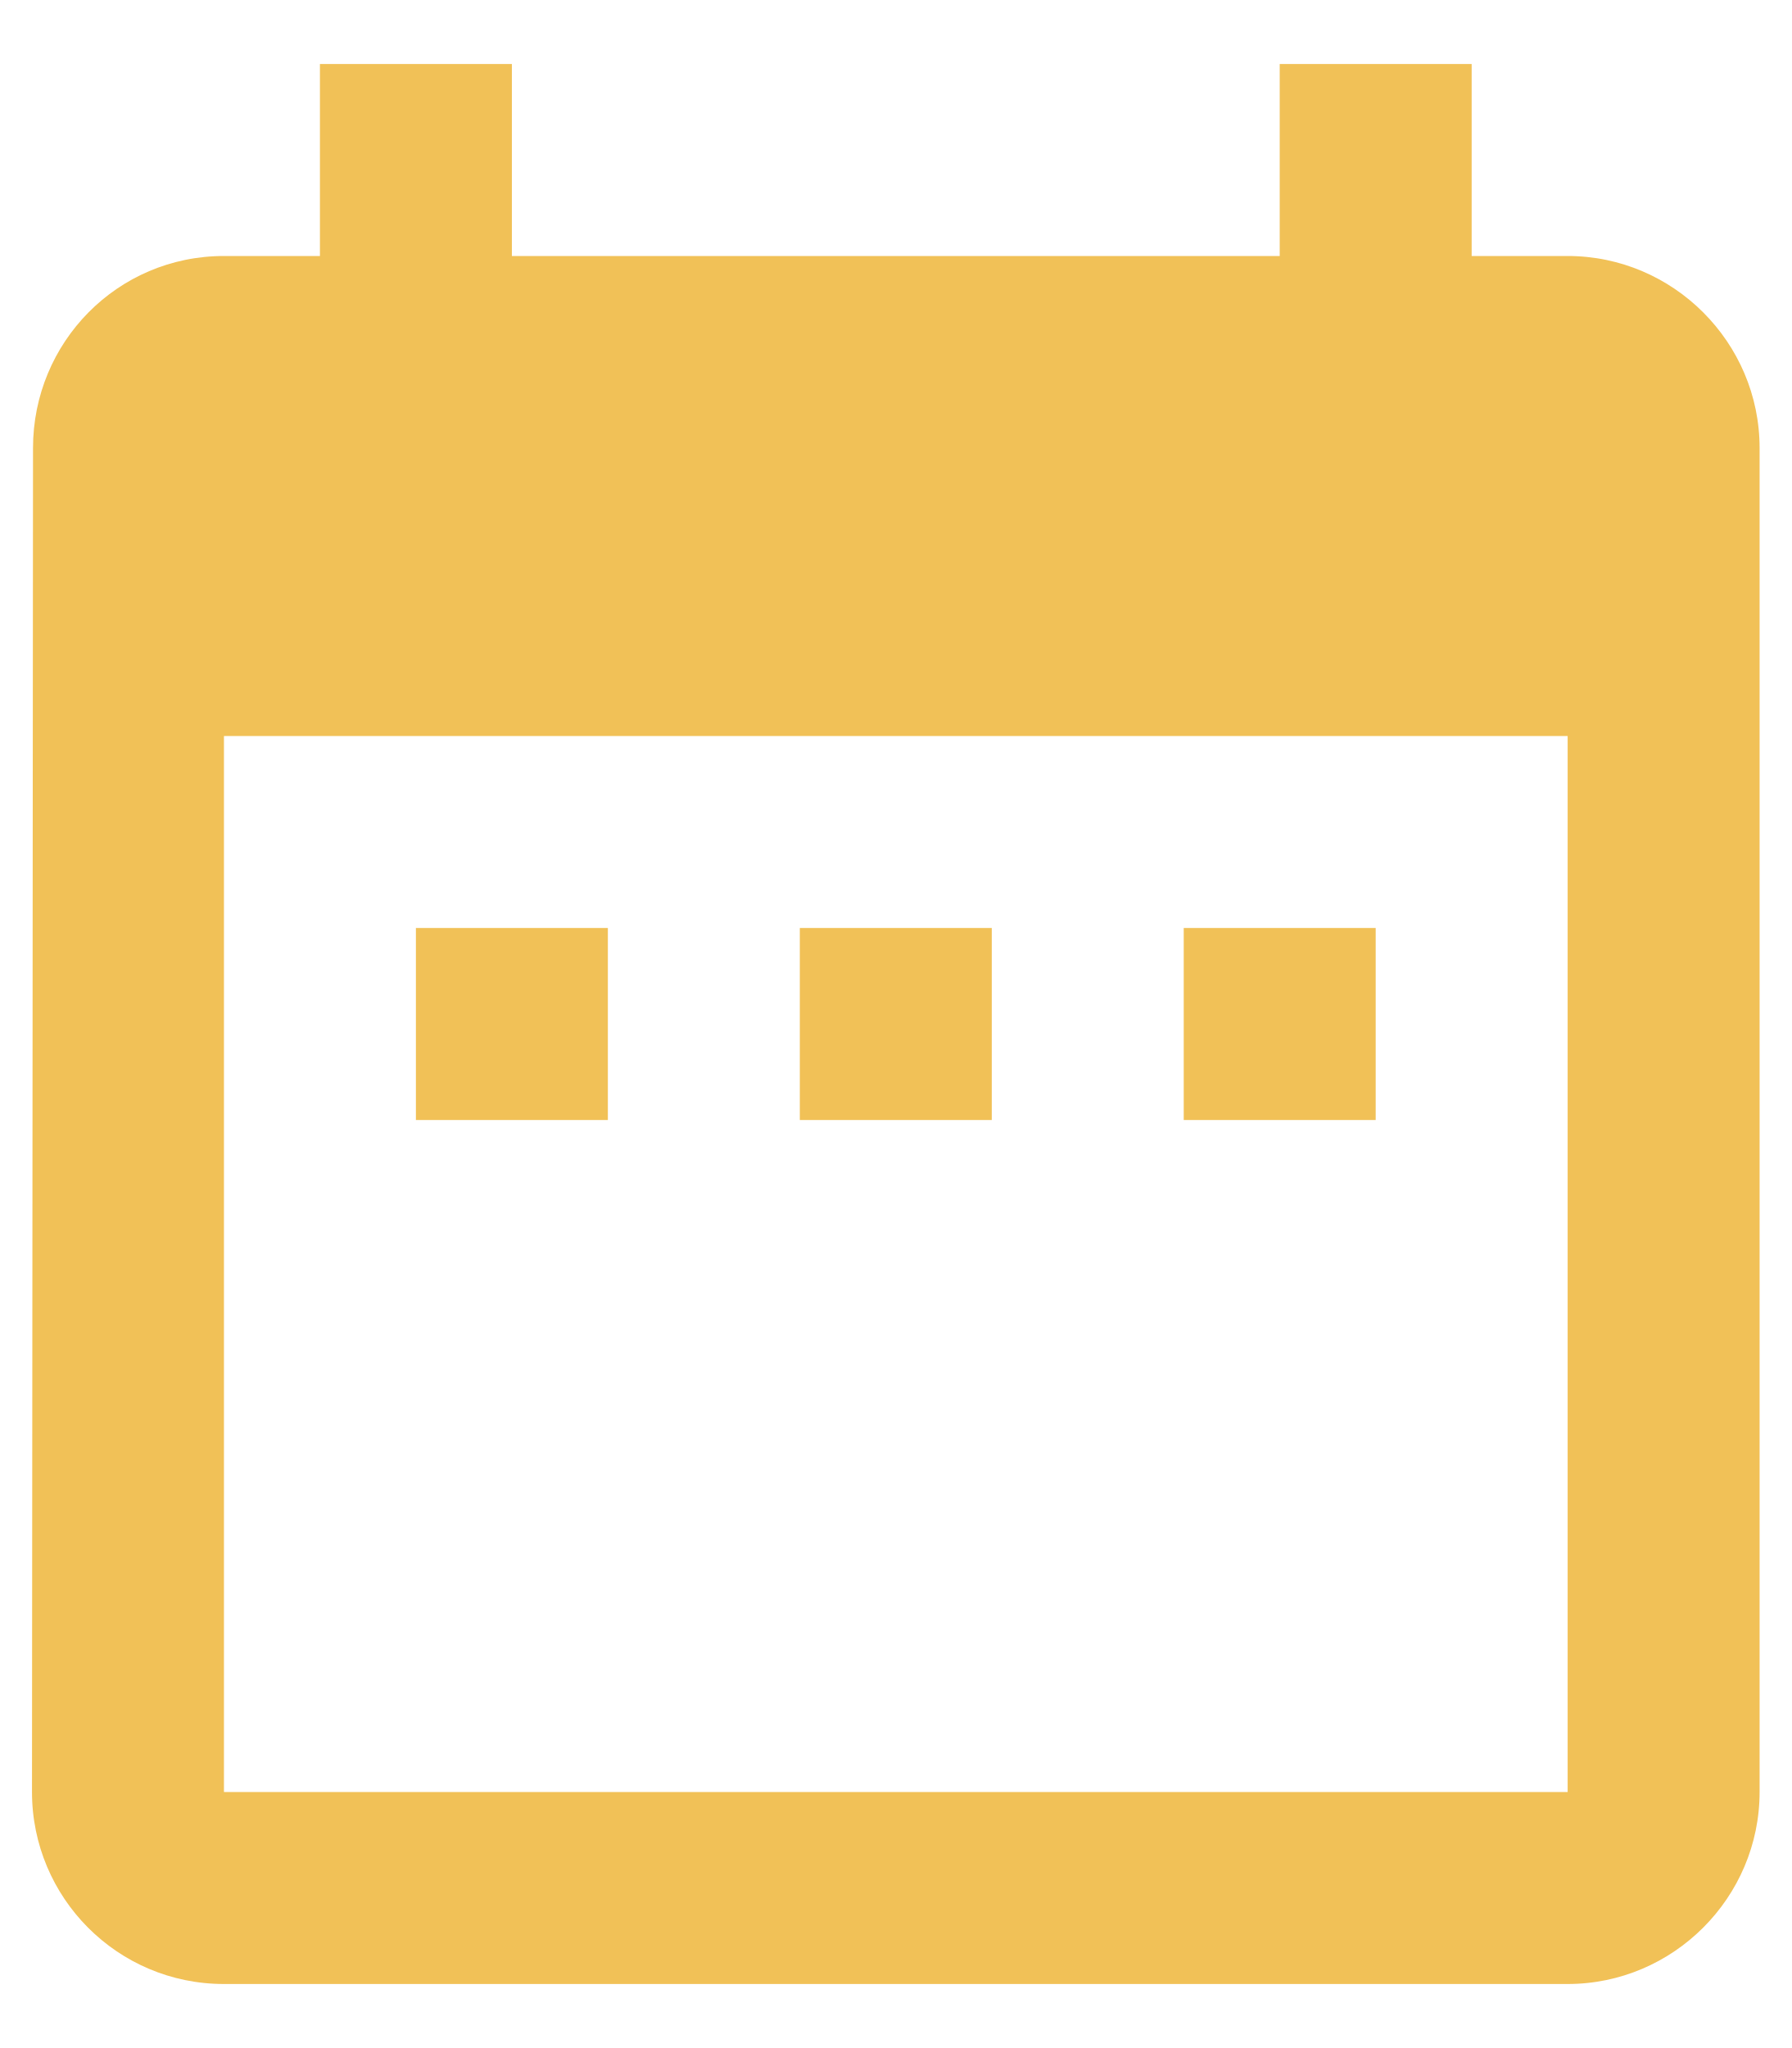
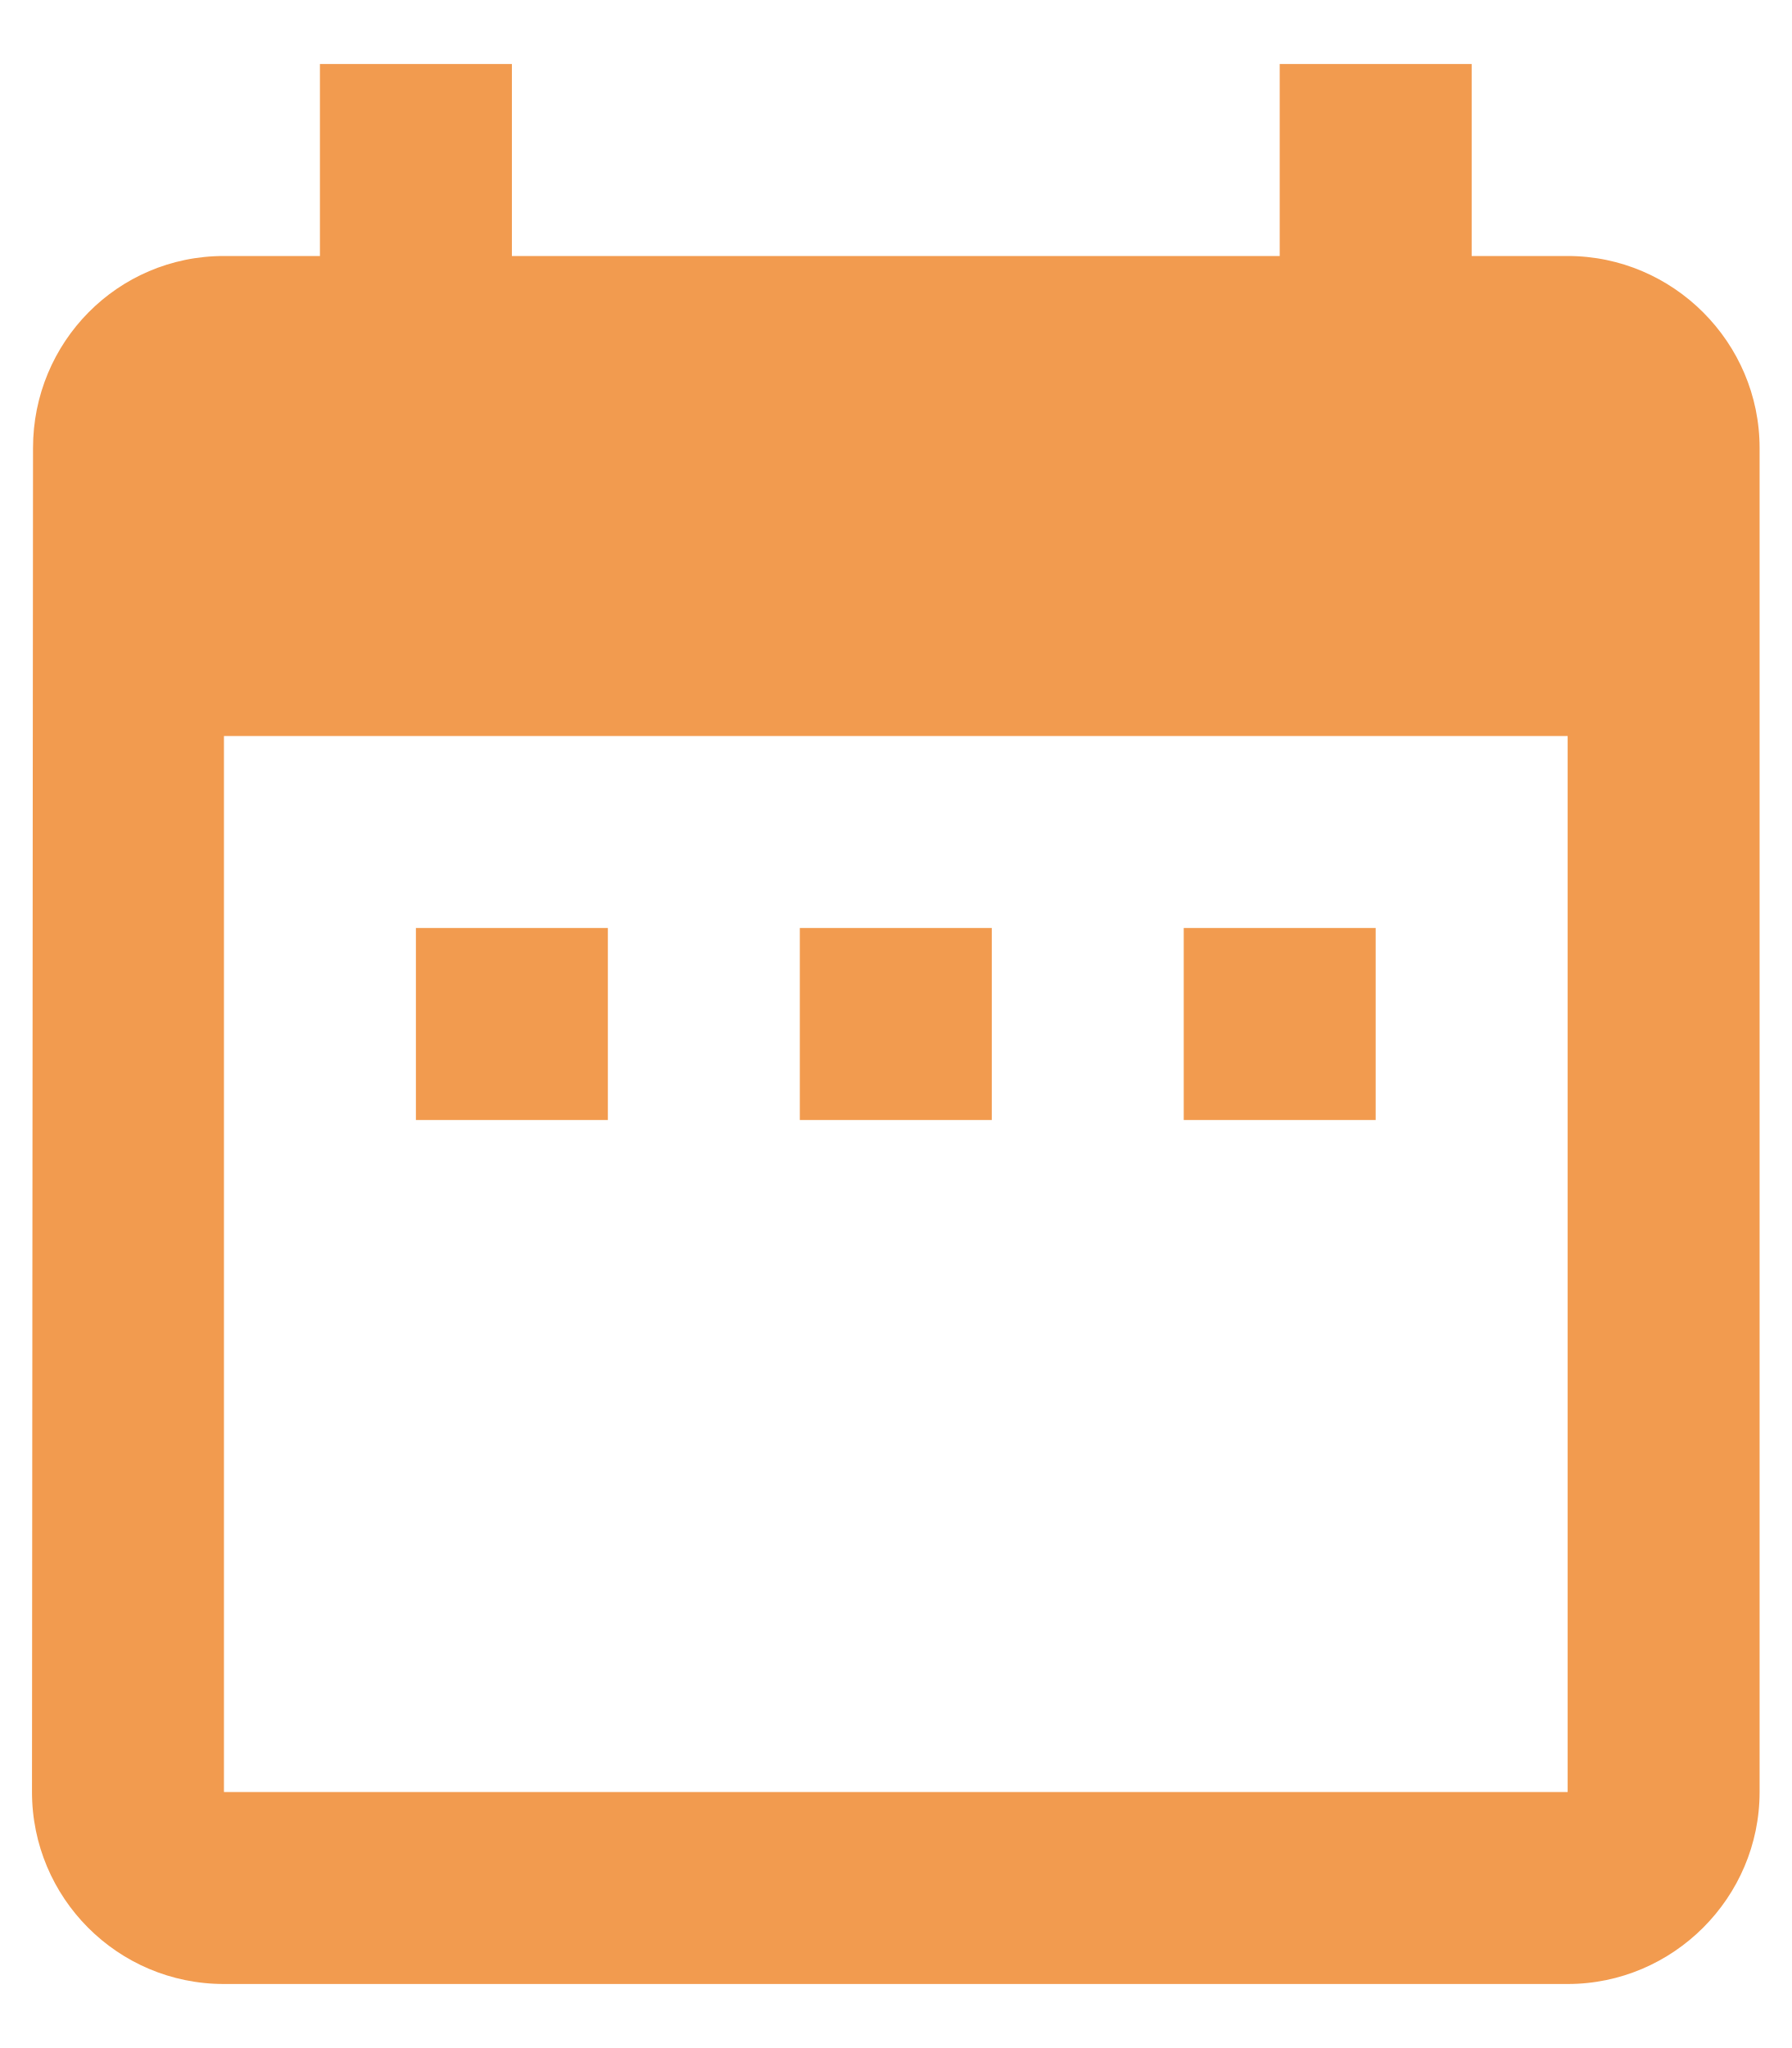
<svg xmlns="http://www.w3.org/2000/svg" width="14" height="16" viewBox="0 0 14 16" fill="none">
-   <path d="M4.75 7.25H3.25V8.75H4.75V7.25ZM7.75 7.25H6.25V8.75H7.75V7.25ZM10.75 7.25H9.25V8.75H10.75V7.25ZM12.25 2H11.5V0.5H10V2H4V0.5H2.5V2H1.75C0.917 2 0.258 2.675 0.258 3.5L0.25 14C0.25 14.825 0.917 15.5 1.75 15.5H12.25C13.075 15.5 13.75 14.825 13.75 14V3.5C13.75 2.675 13.075 2 12.25 2ZM12.25 14H1.75V5.75H12.25V14Z" fill="#F1C157" />
+   <path d="M4.75 7.25H3.25V8.75H4.75V7.25ZM7.75 7.25H6.25V8.75H7.75V7.25ZM10.75 7.25H9.25V8.75H10.75V7.25ZM12.25 2H11.5V0.5H10V2H4V0.5H2.5V2H1.75C0.917 2 0.258 2.675 0.258 3.5L0.25 14C0.25 14.825 0.917 15.5 1.75 15.5H12.25C13.075 15.5 13.75 14.825 13.75 14V3.5C13.75 2.675 13.075 2 12.25 2ZM12.25 14H1.75V5.75H12.25V14Z" fill="rgba(242, 153, 74, 0.97)" />
</svg>
